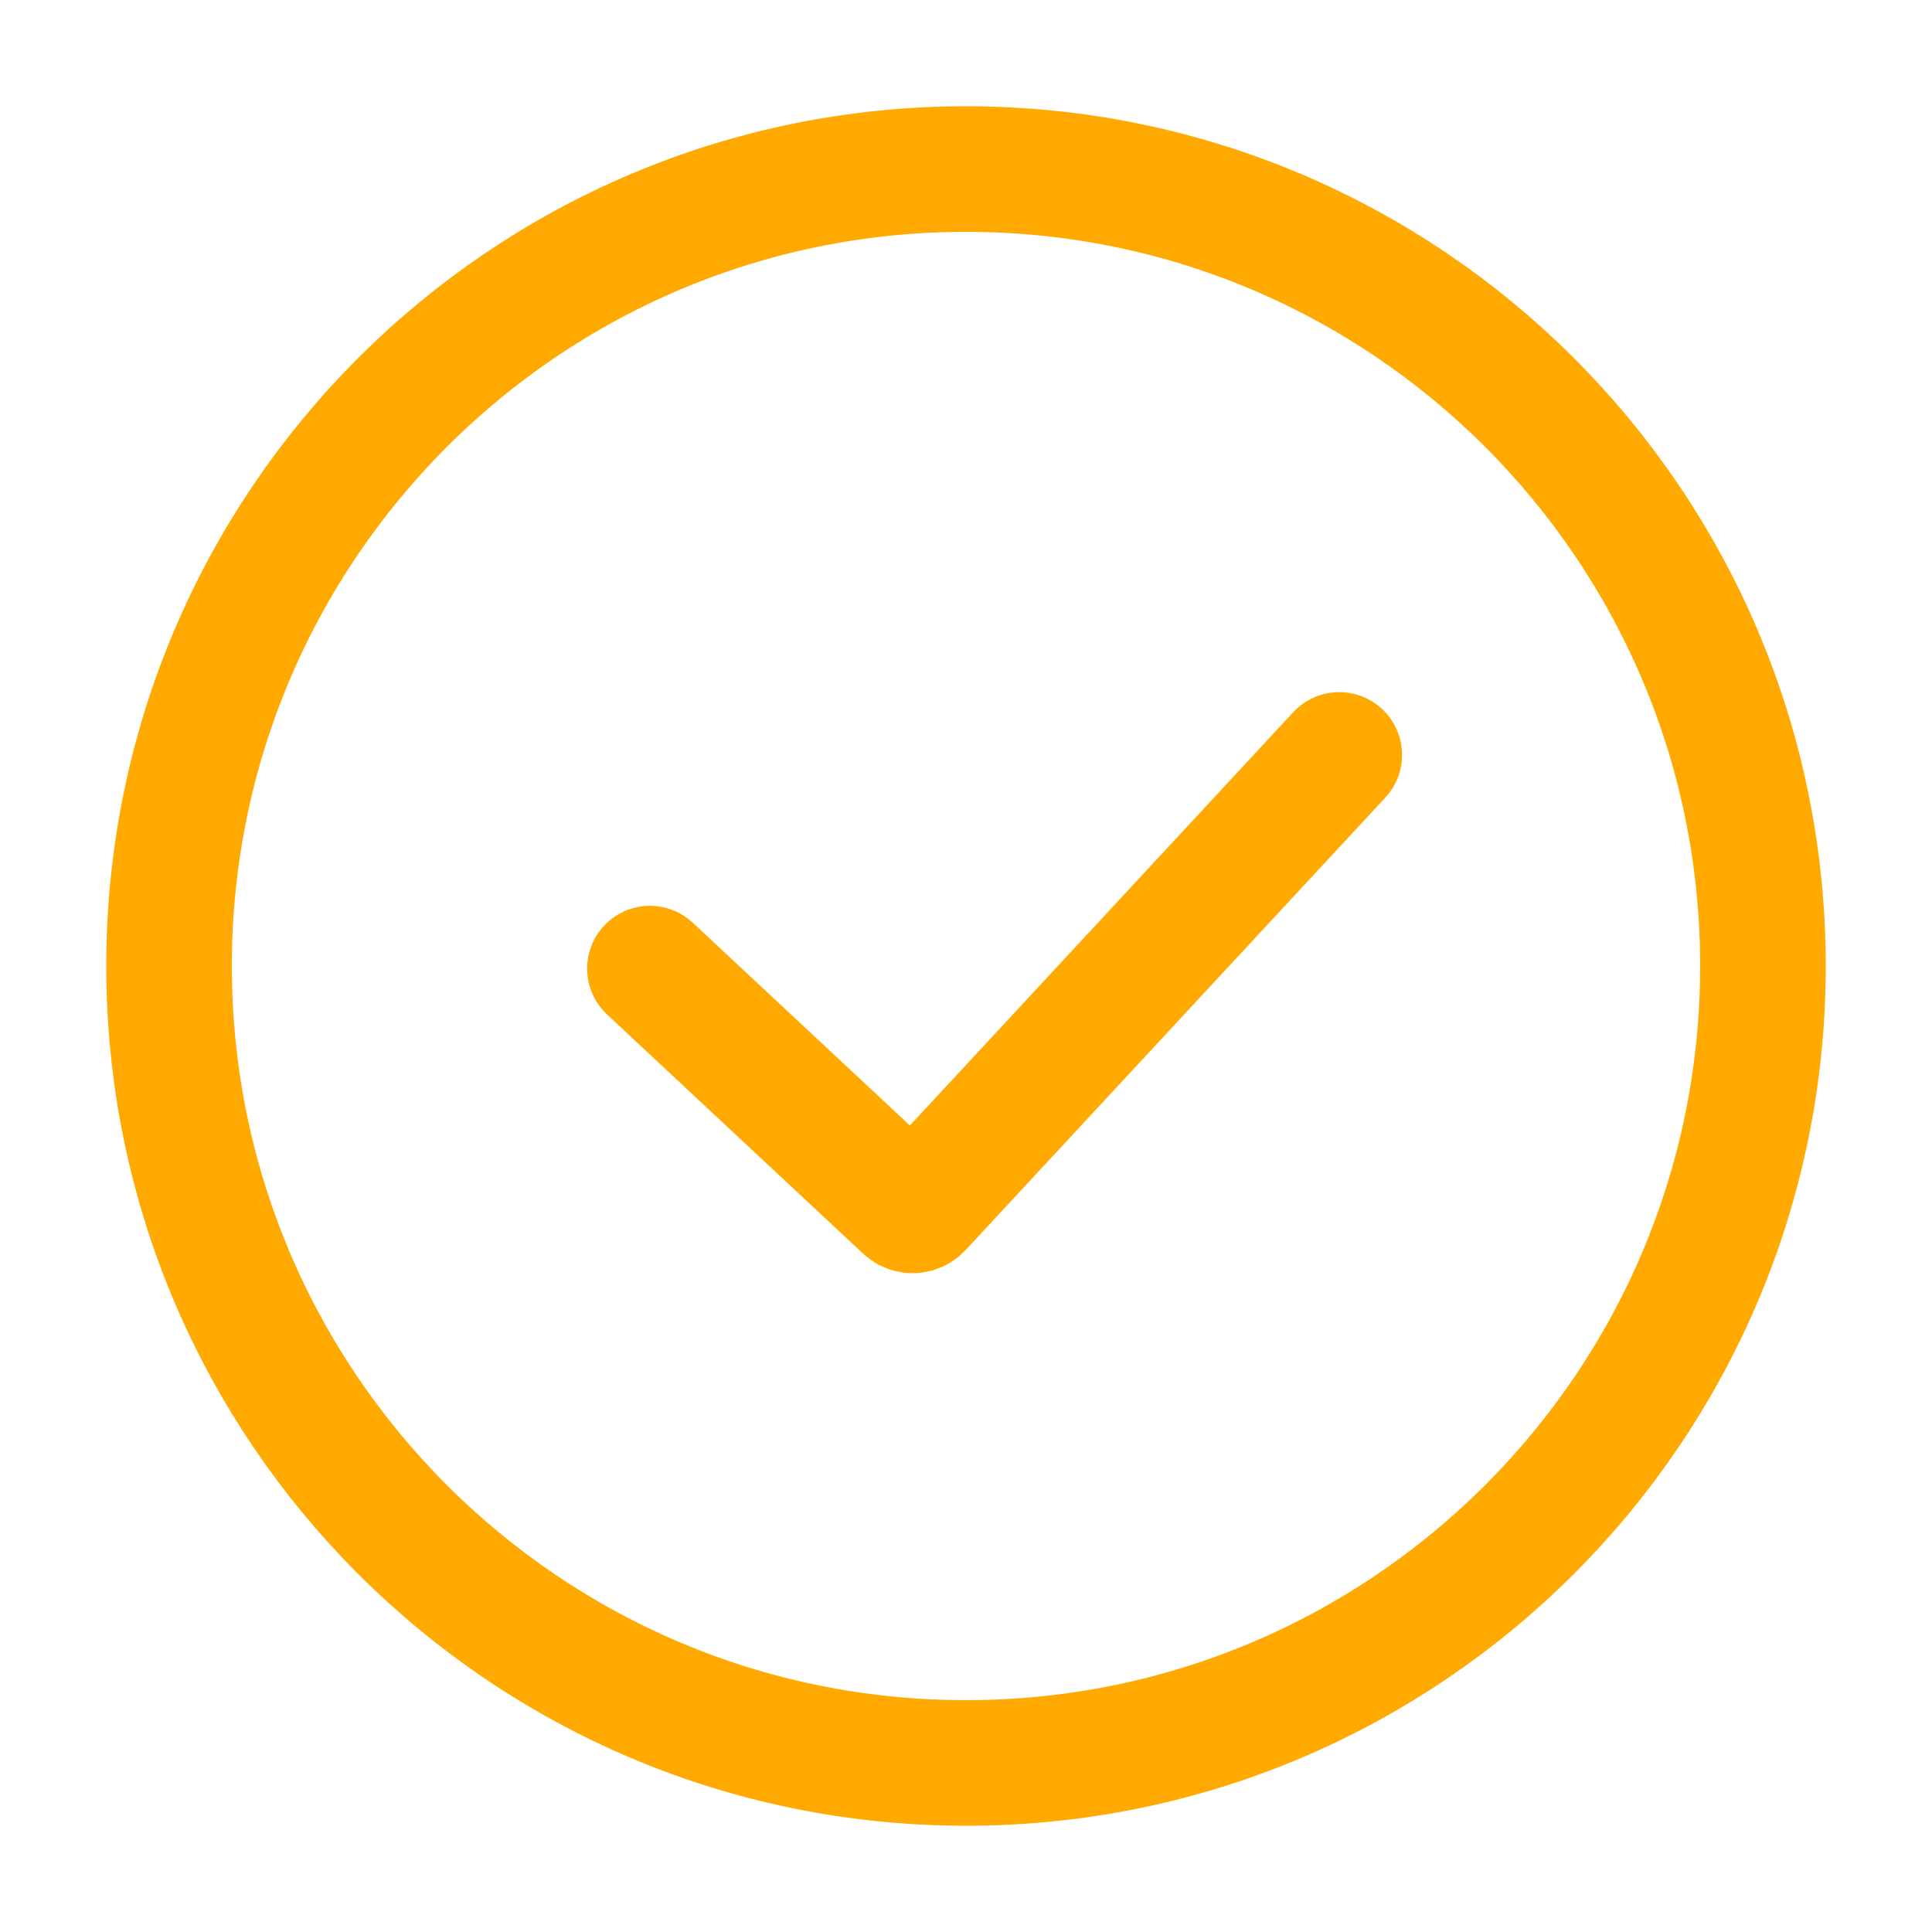
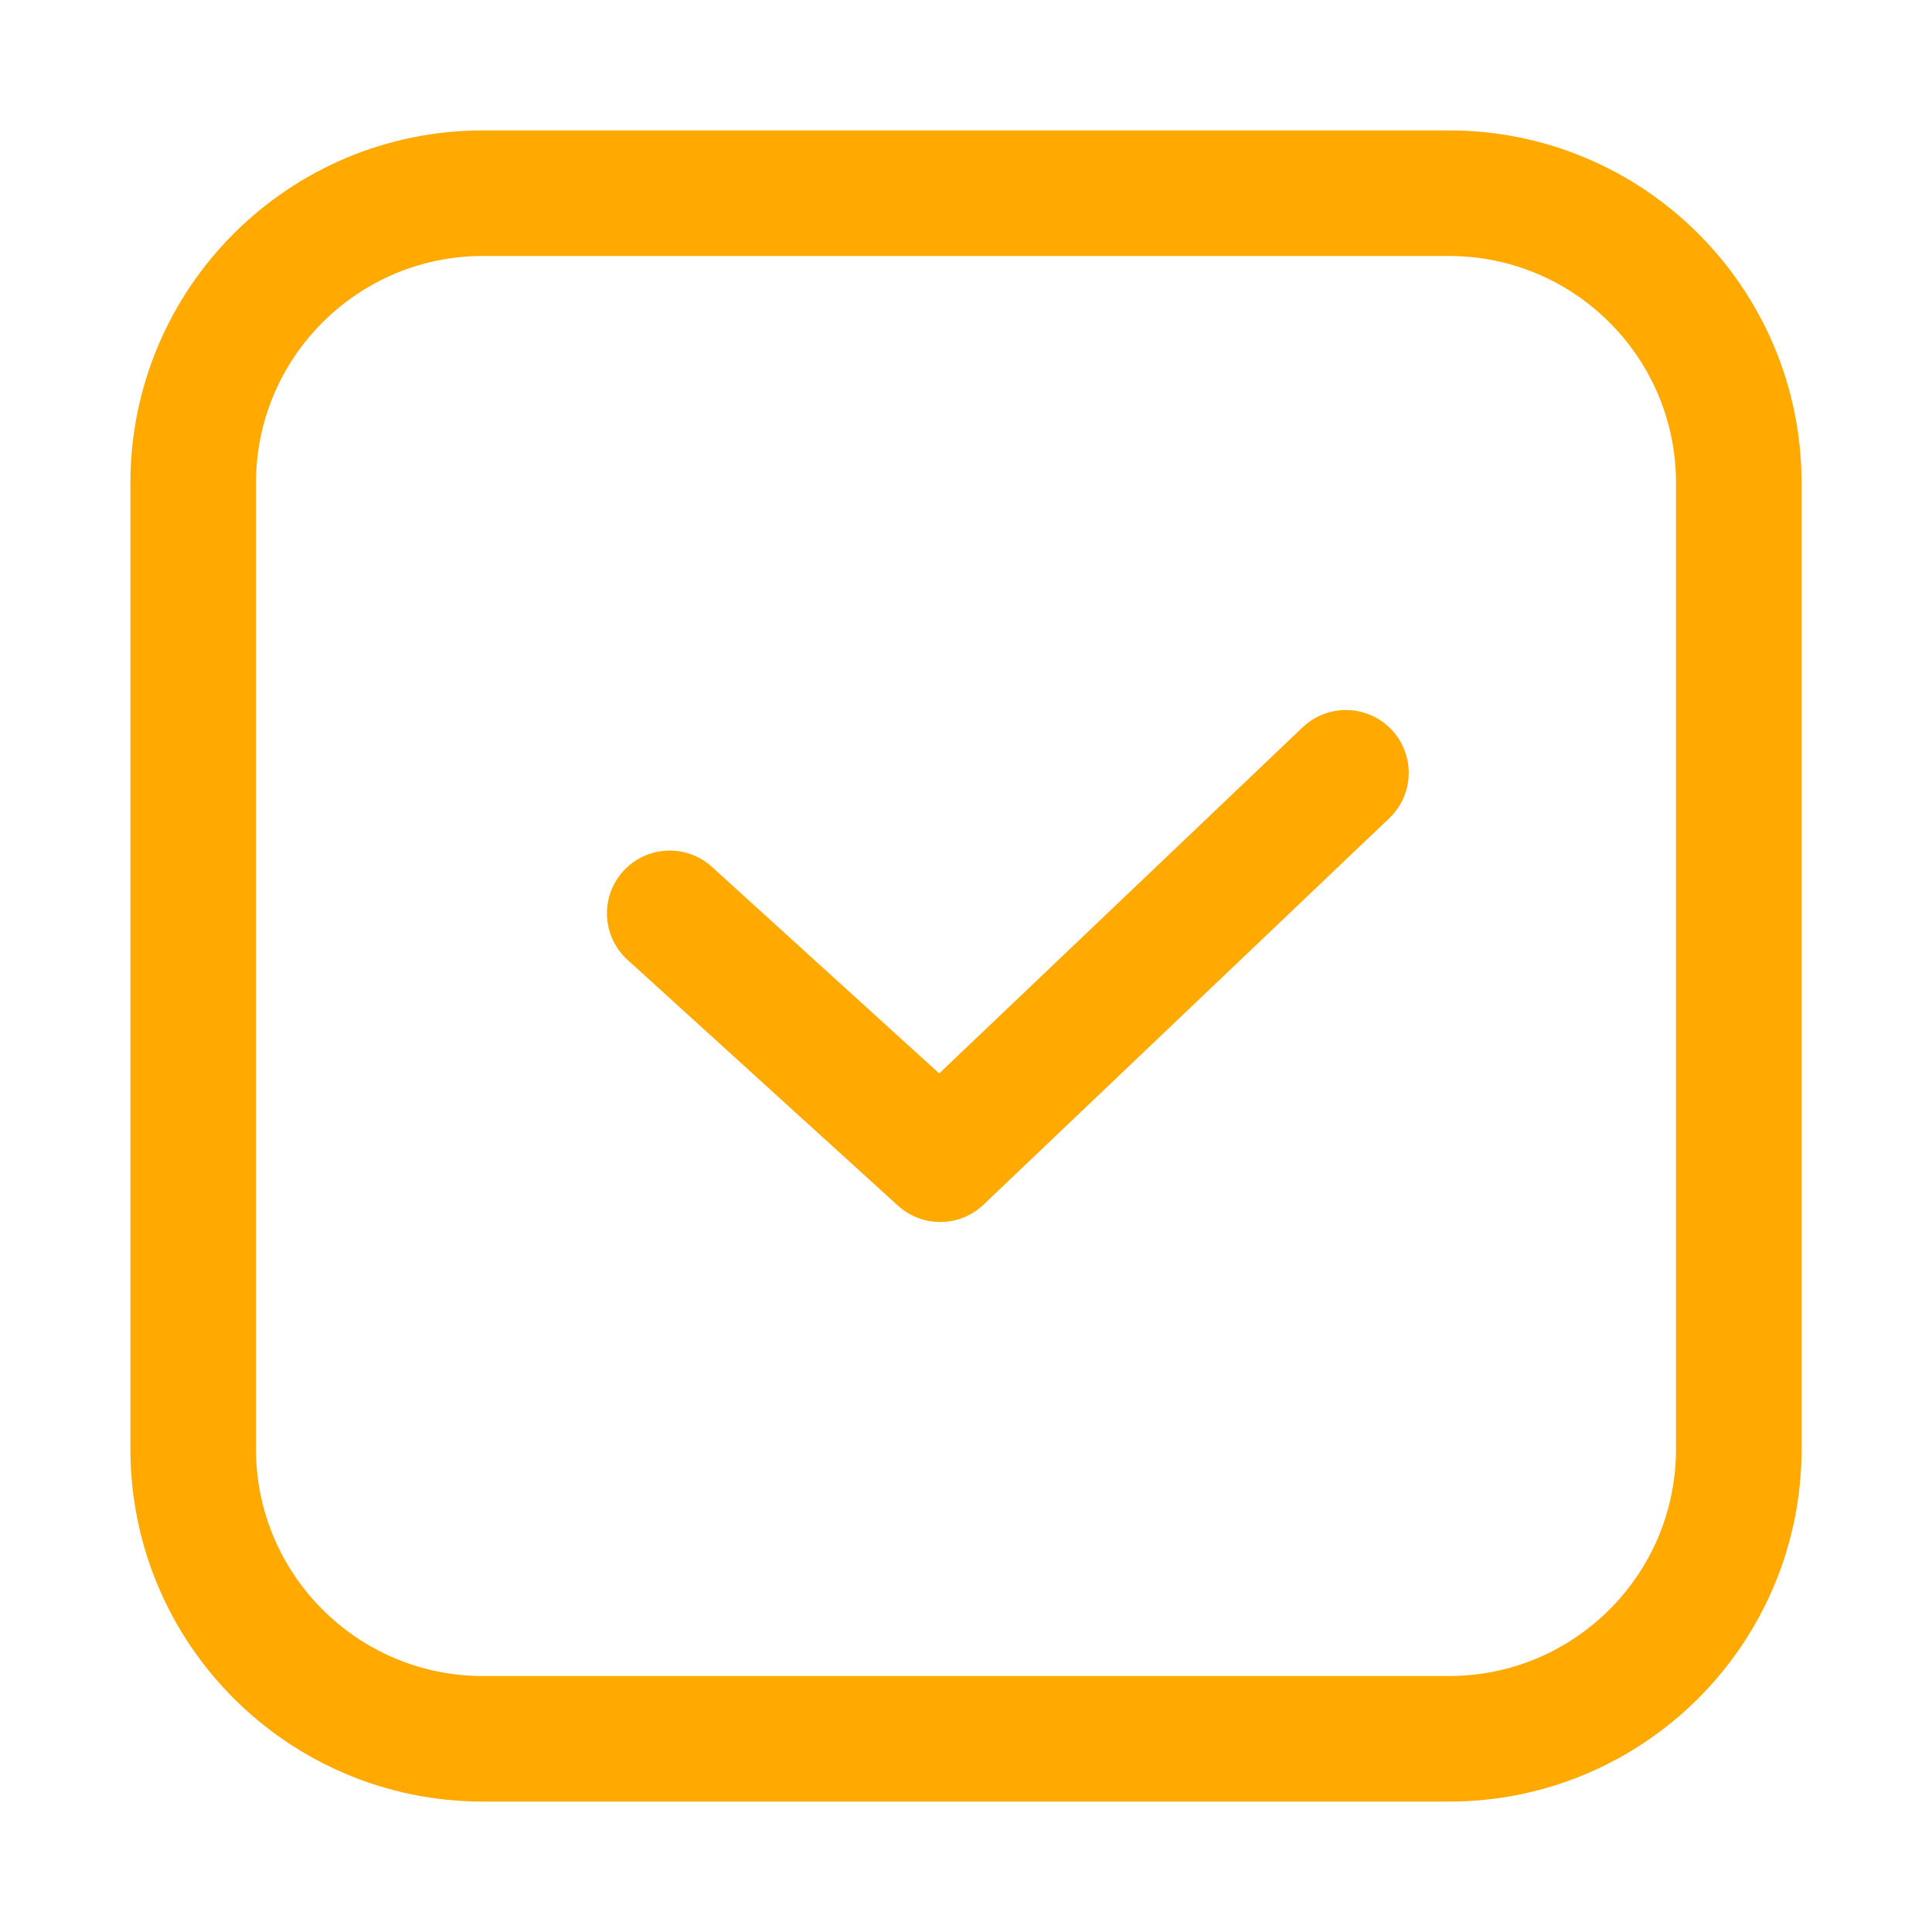
<svg xmlns="http://www.w3.org/2000/svg" width="20" height="20" viewBox="0 0 20 20" fill="none">
-   <circle cx="10" cy="10" r="8.25" stroke="#FFA901" stroke-width="1.3" />
-   <path d="M6.728 10.027L9.379 12.503C9.419 12.541 9.482 12.539 9.52 12.498L13.864 7.815" stroke="#FFA901" stroke-width="1.3" stroke-linecap="round" />
+   <rect x="2" y="2" width="16" height="16" rx="3" stroke="#FFA901" stroke-width="1.3" stroke-linecap="round" stroke-linejoin="round" />
+   <path d="M6.933 9.455L9.733 12L13.933 8" stroke="#FFA901" stroke-width="1.3" stroke-linecap="round" stroke-linejoin="round" />
</svg>
